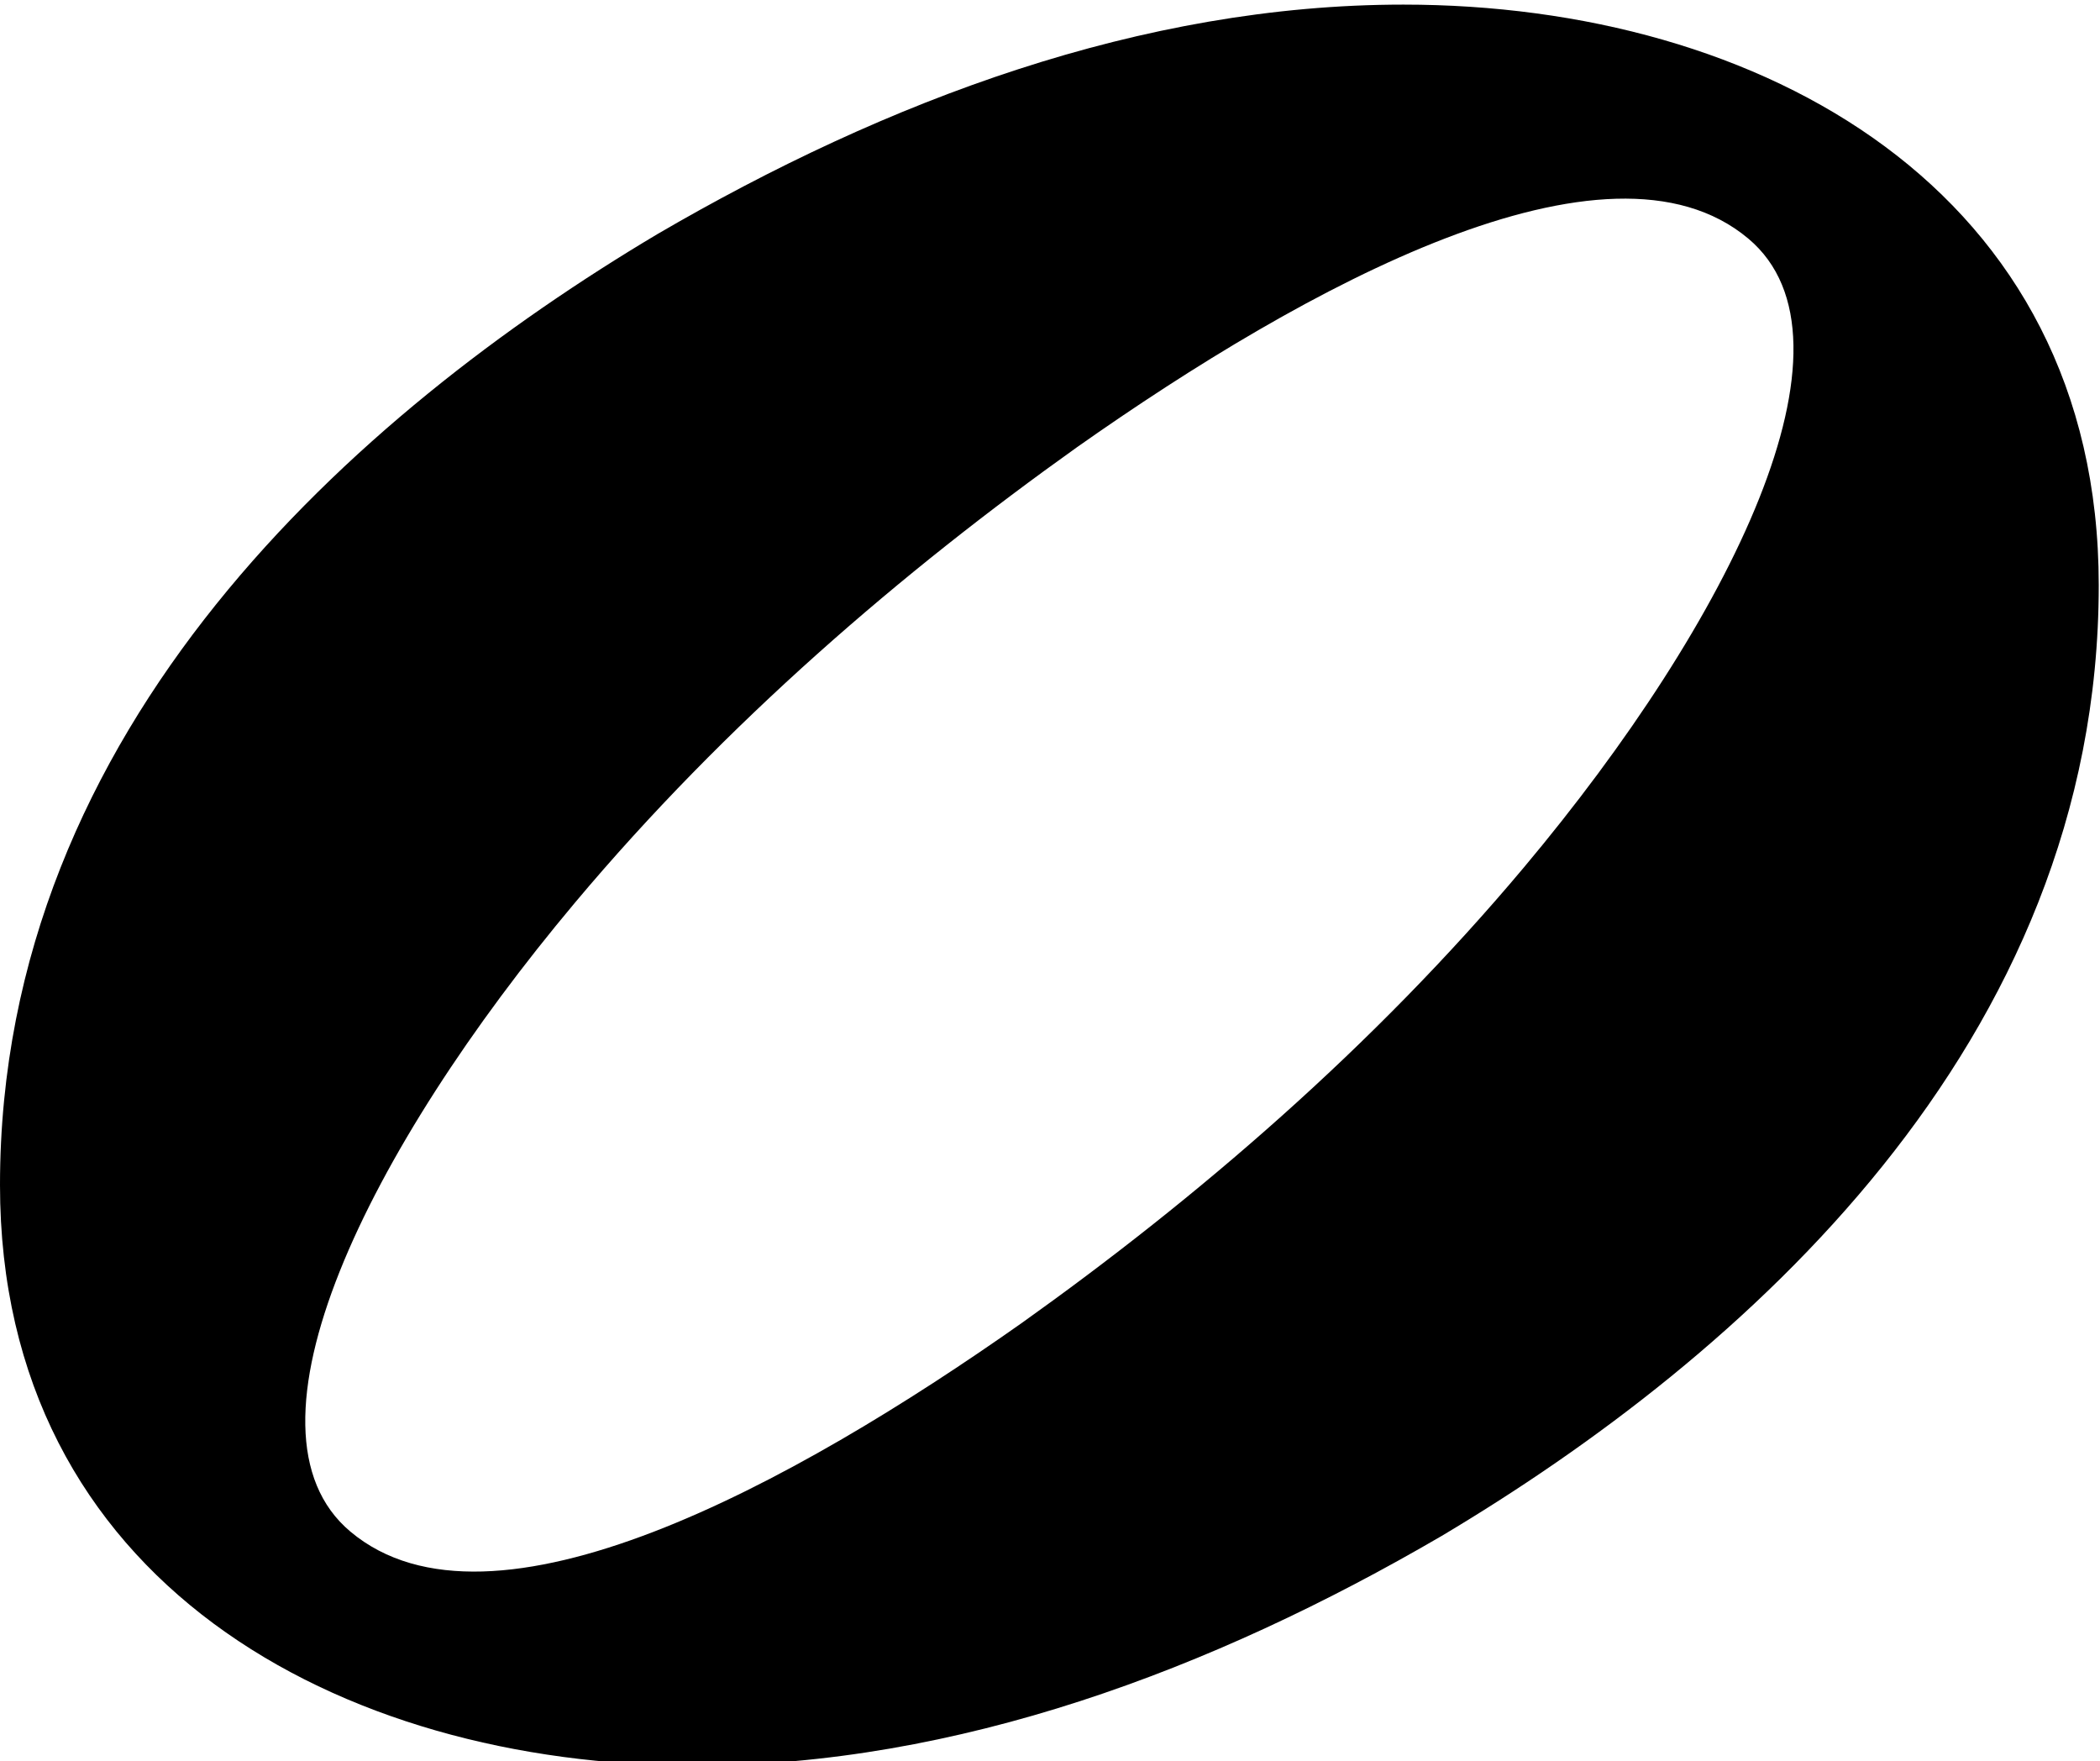
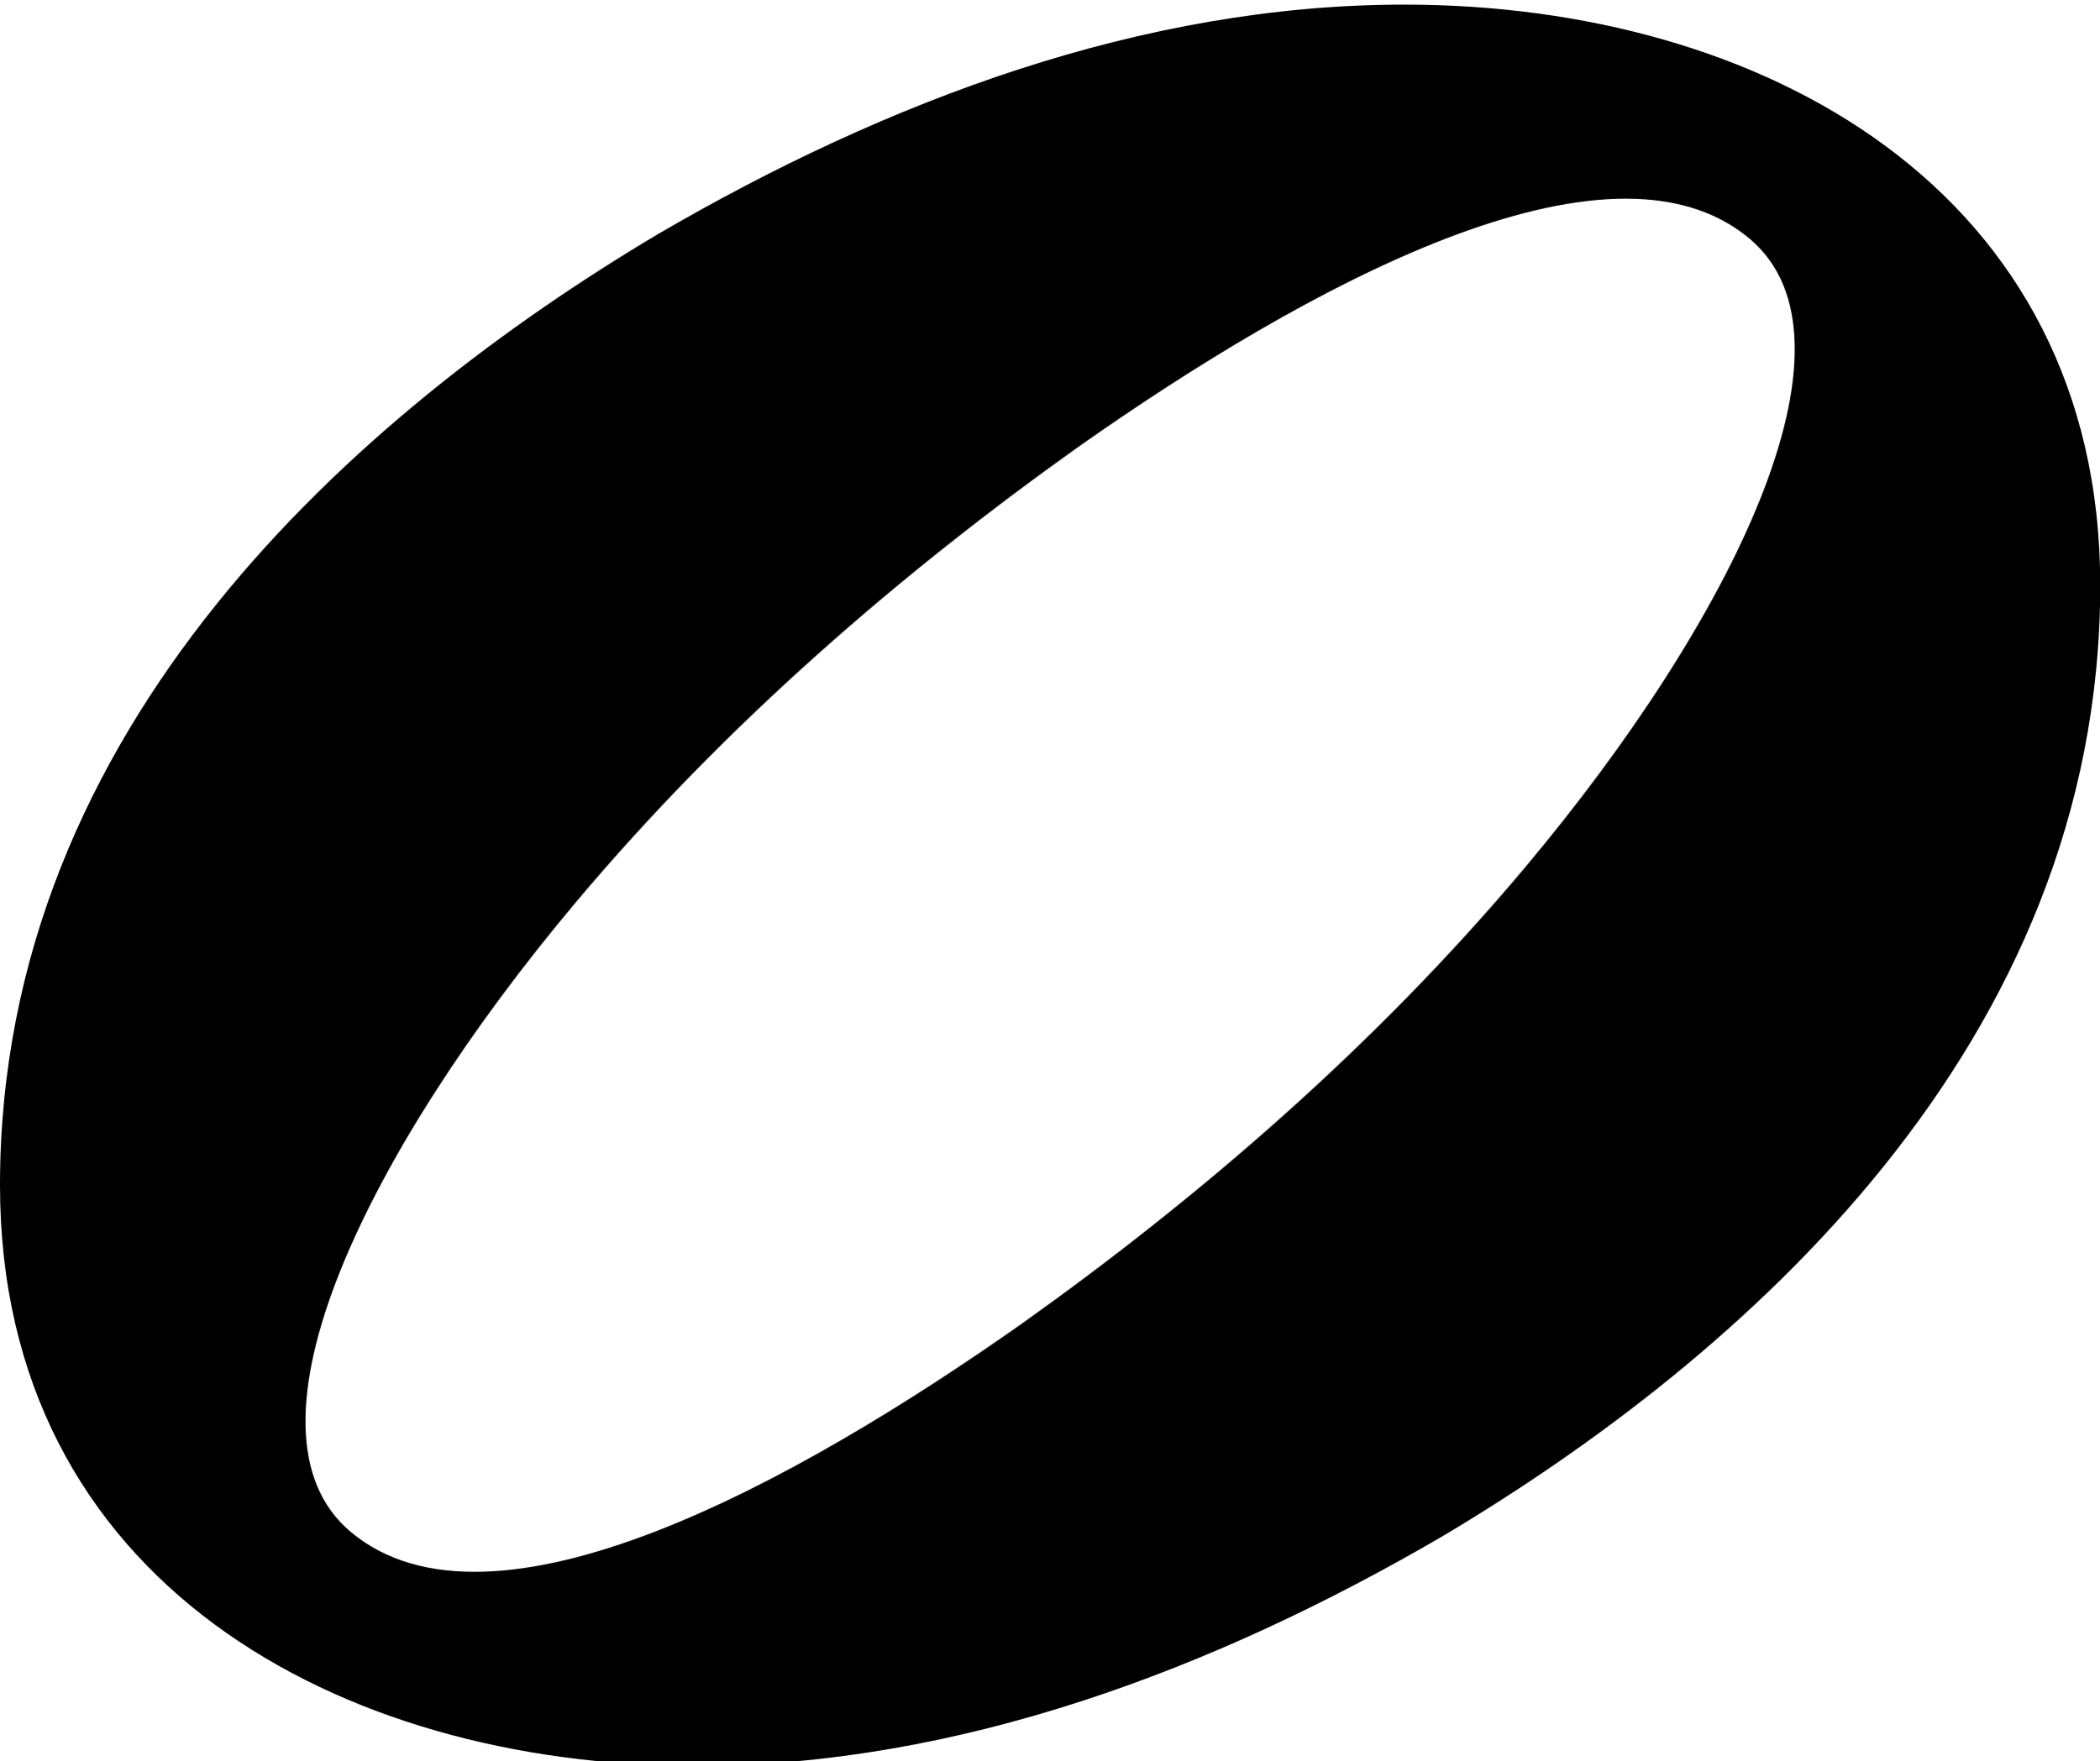
- <svg xmlns="http://www.w3.org/2000/svg" version="1.2" width="9.02" height="7.56">
+ <svg xmlns="http://www.w3.org/2000/svg" version="1.2" width="9.01" height="7.56">
  <path transform="matrix(0.0274,0,0,-0.0274,0,3.801)" d="m 220,138 c 56,0 109,-29 109,-91 0,-72 -56,-121 -103,-149 -36,-21 -76,-36 -117,-36 -56,0 -109,29 -109,91 0,72 56,121 103,149 36,21 76,36 117,36 z m 18.893,-135.218 c 32.396,38.609 54.171,82.605 35.173,98.546 -22.062,18.512 -69.473,-7.498 -105.243,-32.702 -27.261,-19.42 -54.998,-43.141 -78.717,-71.408 -32.396,-38.609 -54.171,-82.605 -35.173,-98.546 22.062,-18.512 69.473,7.498 105.243,32.702 27.261,19.42 54.998,43.141 78.717,71.408 z" style="fill:currentColor" />
</svg>
